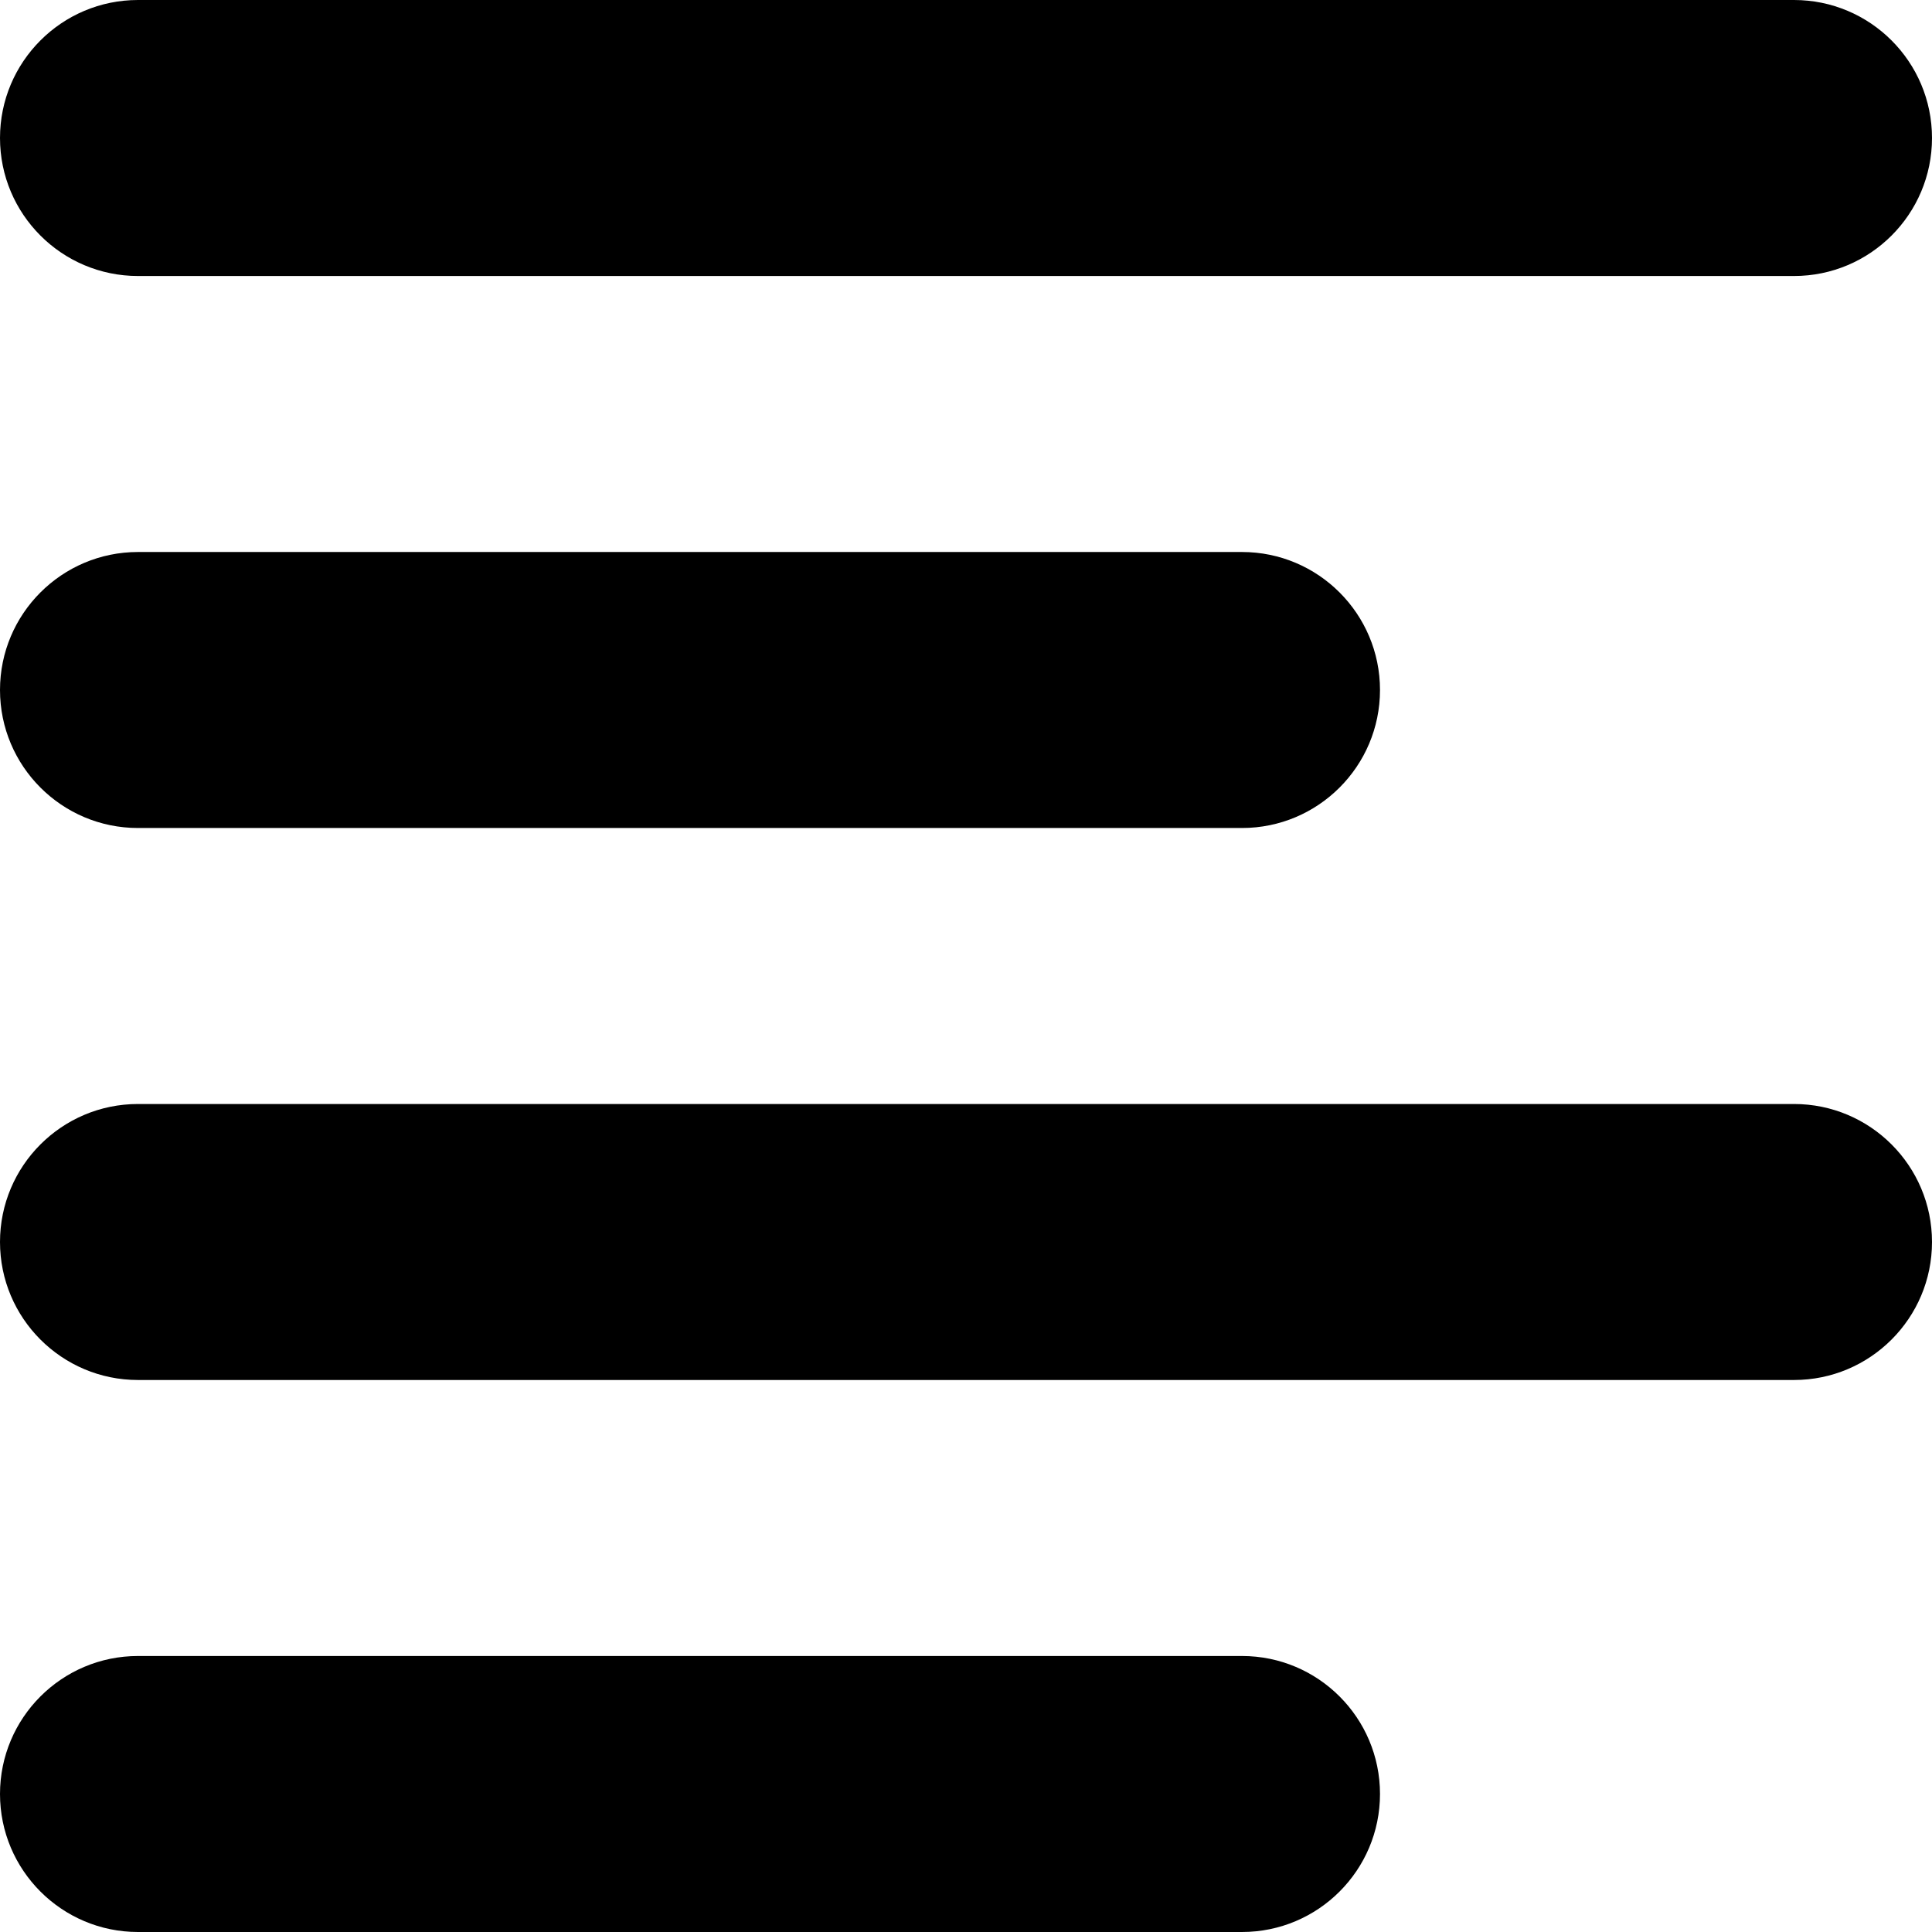
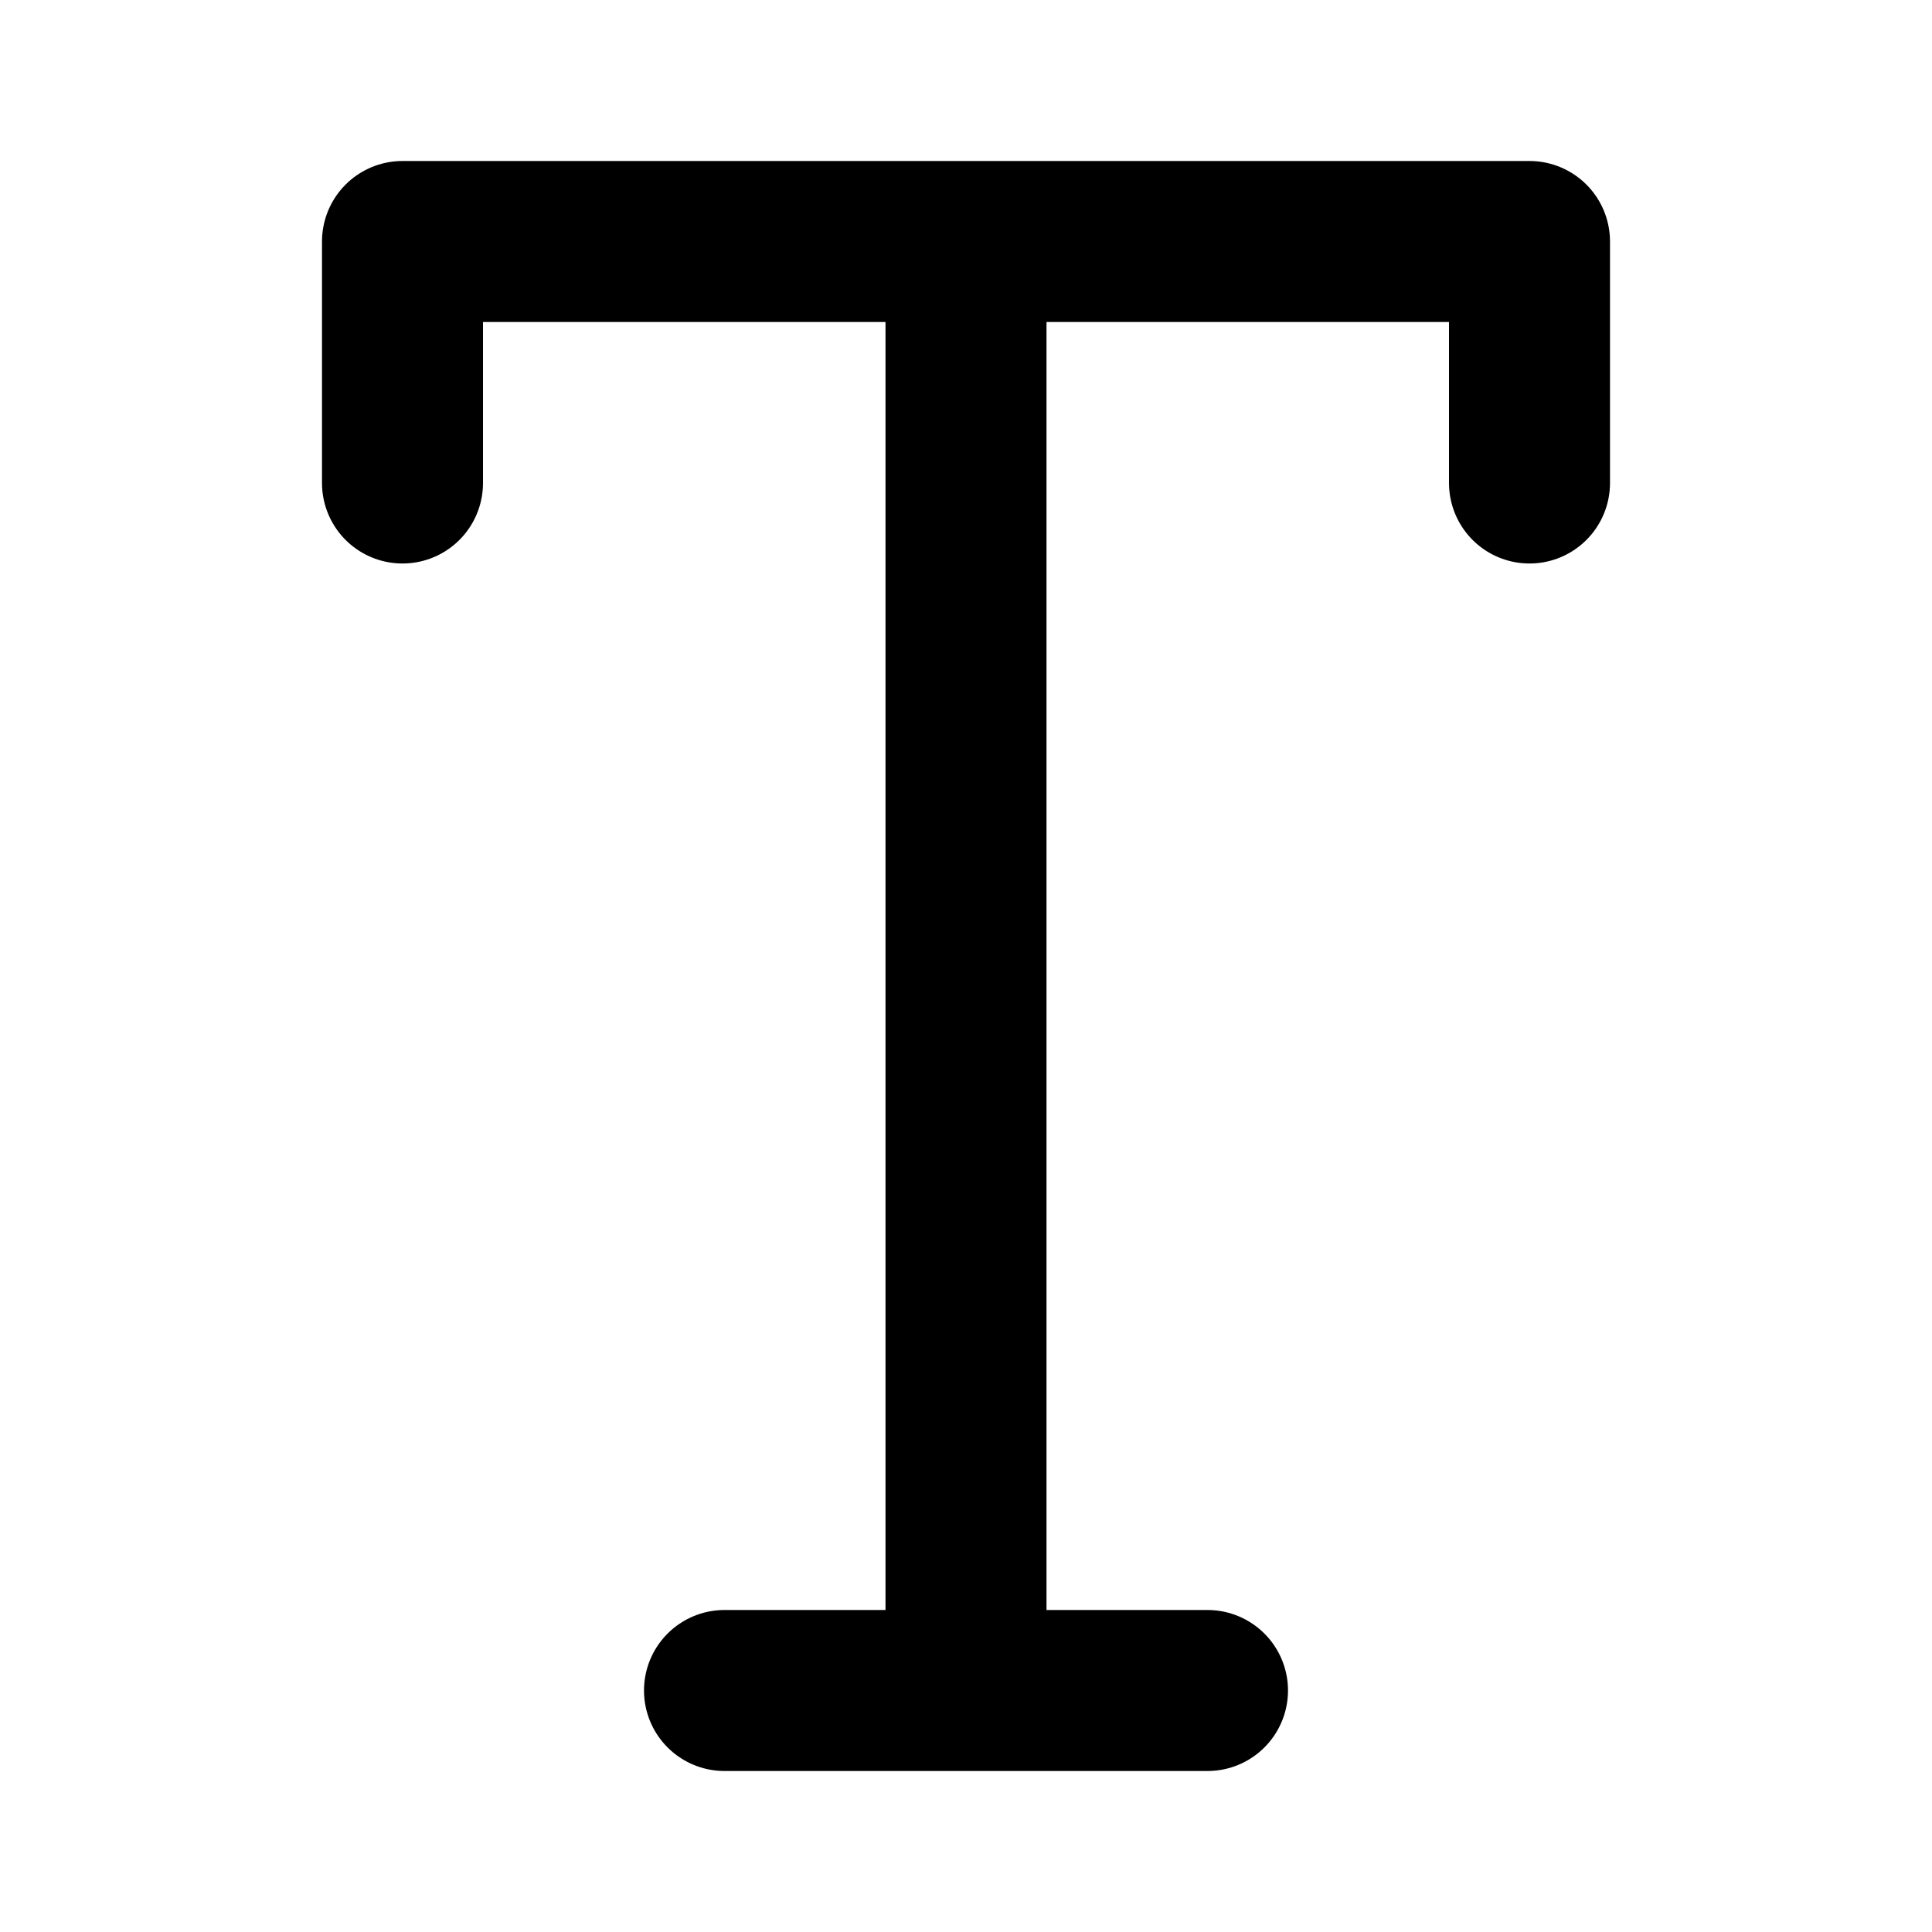
- <svg xmlns="http://www.w3.org/2000/svg" width="800px" height="800px" viewBox="0 0 28 28" version="1.1">
-   <defs>
- 
- </defs>
-   <g id="Page-1" stroke="none" stroke-width="1" fill="none" fill-rule="evenodd">
-     <g id="Icon-Set-Filled" transform="translate(-310, -208)" fill="#000000">
-       <path d="M328,232 L312,232 C310.896,232 310,232.896 310,234 C310,235.104 310.896,236 312,236 L328,236 C329.104,236 330,235.104 330,234 C330,232.896 329.104,232 328,232 L328,232 Z M336,224 L312,224 C310.896,224 310,224.896 310,226 C310,227.104 310.896,228 312,228 L336,228 C337.104,228 338,227.104 338,226 C338,224.896 337.104,224 336,224 L336,224 Z M312,220 L328,220 C329.104,220 330,219.104 330,218 C330,216.896 329.104,216 328,216 L312,216 C310.896,216 310,216.896 310,218 C310,219.104 310.896,220 312,220 L312,220 Z M312,212 L336,212 C337.104,212 338,211.104 338,210 C338,208.896 337.104,208 336,208 L312,208 C310.896,208 310,208.896 310,210 C310,211.104 310.896,212 312,212 L312,212 Z" id="align-left">
- 
- </path>
-     </g>
-   </g>
+ <svg xmlns="http://www.w3.org/2000/svg" width="800px" height="800px" viewBox="0 0 24 24" fill="none">
+   <path d="M12 3V21M9 21H15M19 6V3H5V6" stroke="#000000" stroke-width="2" stroke-linecap="round" stroke-linejoin="round" />
</svg>
